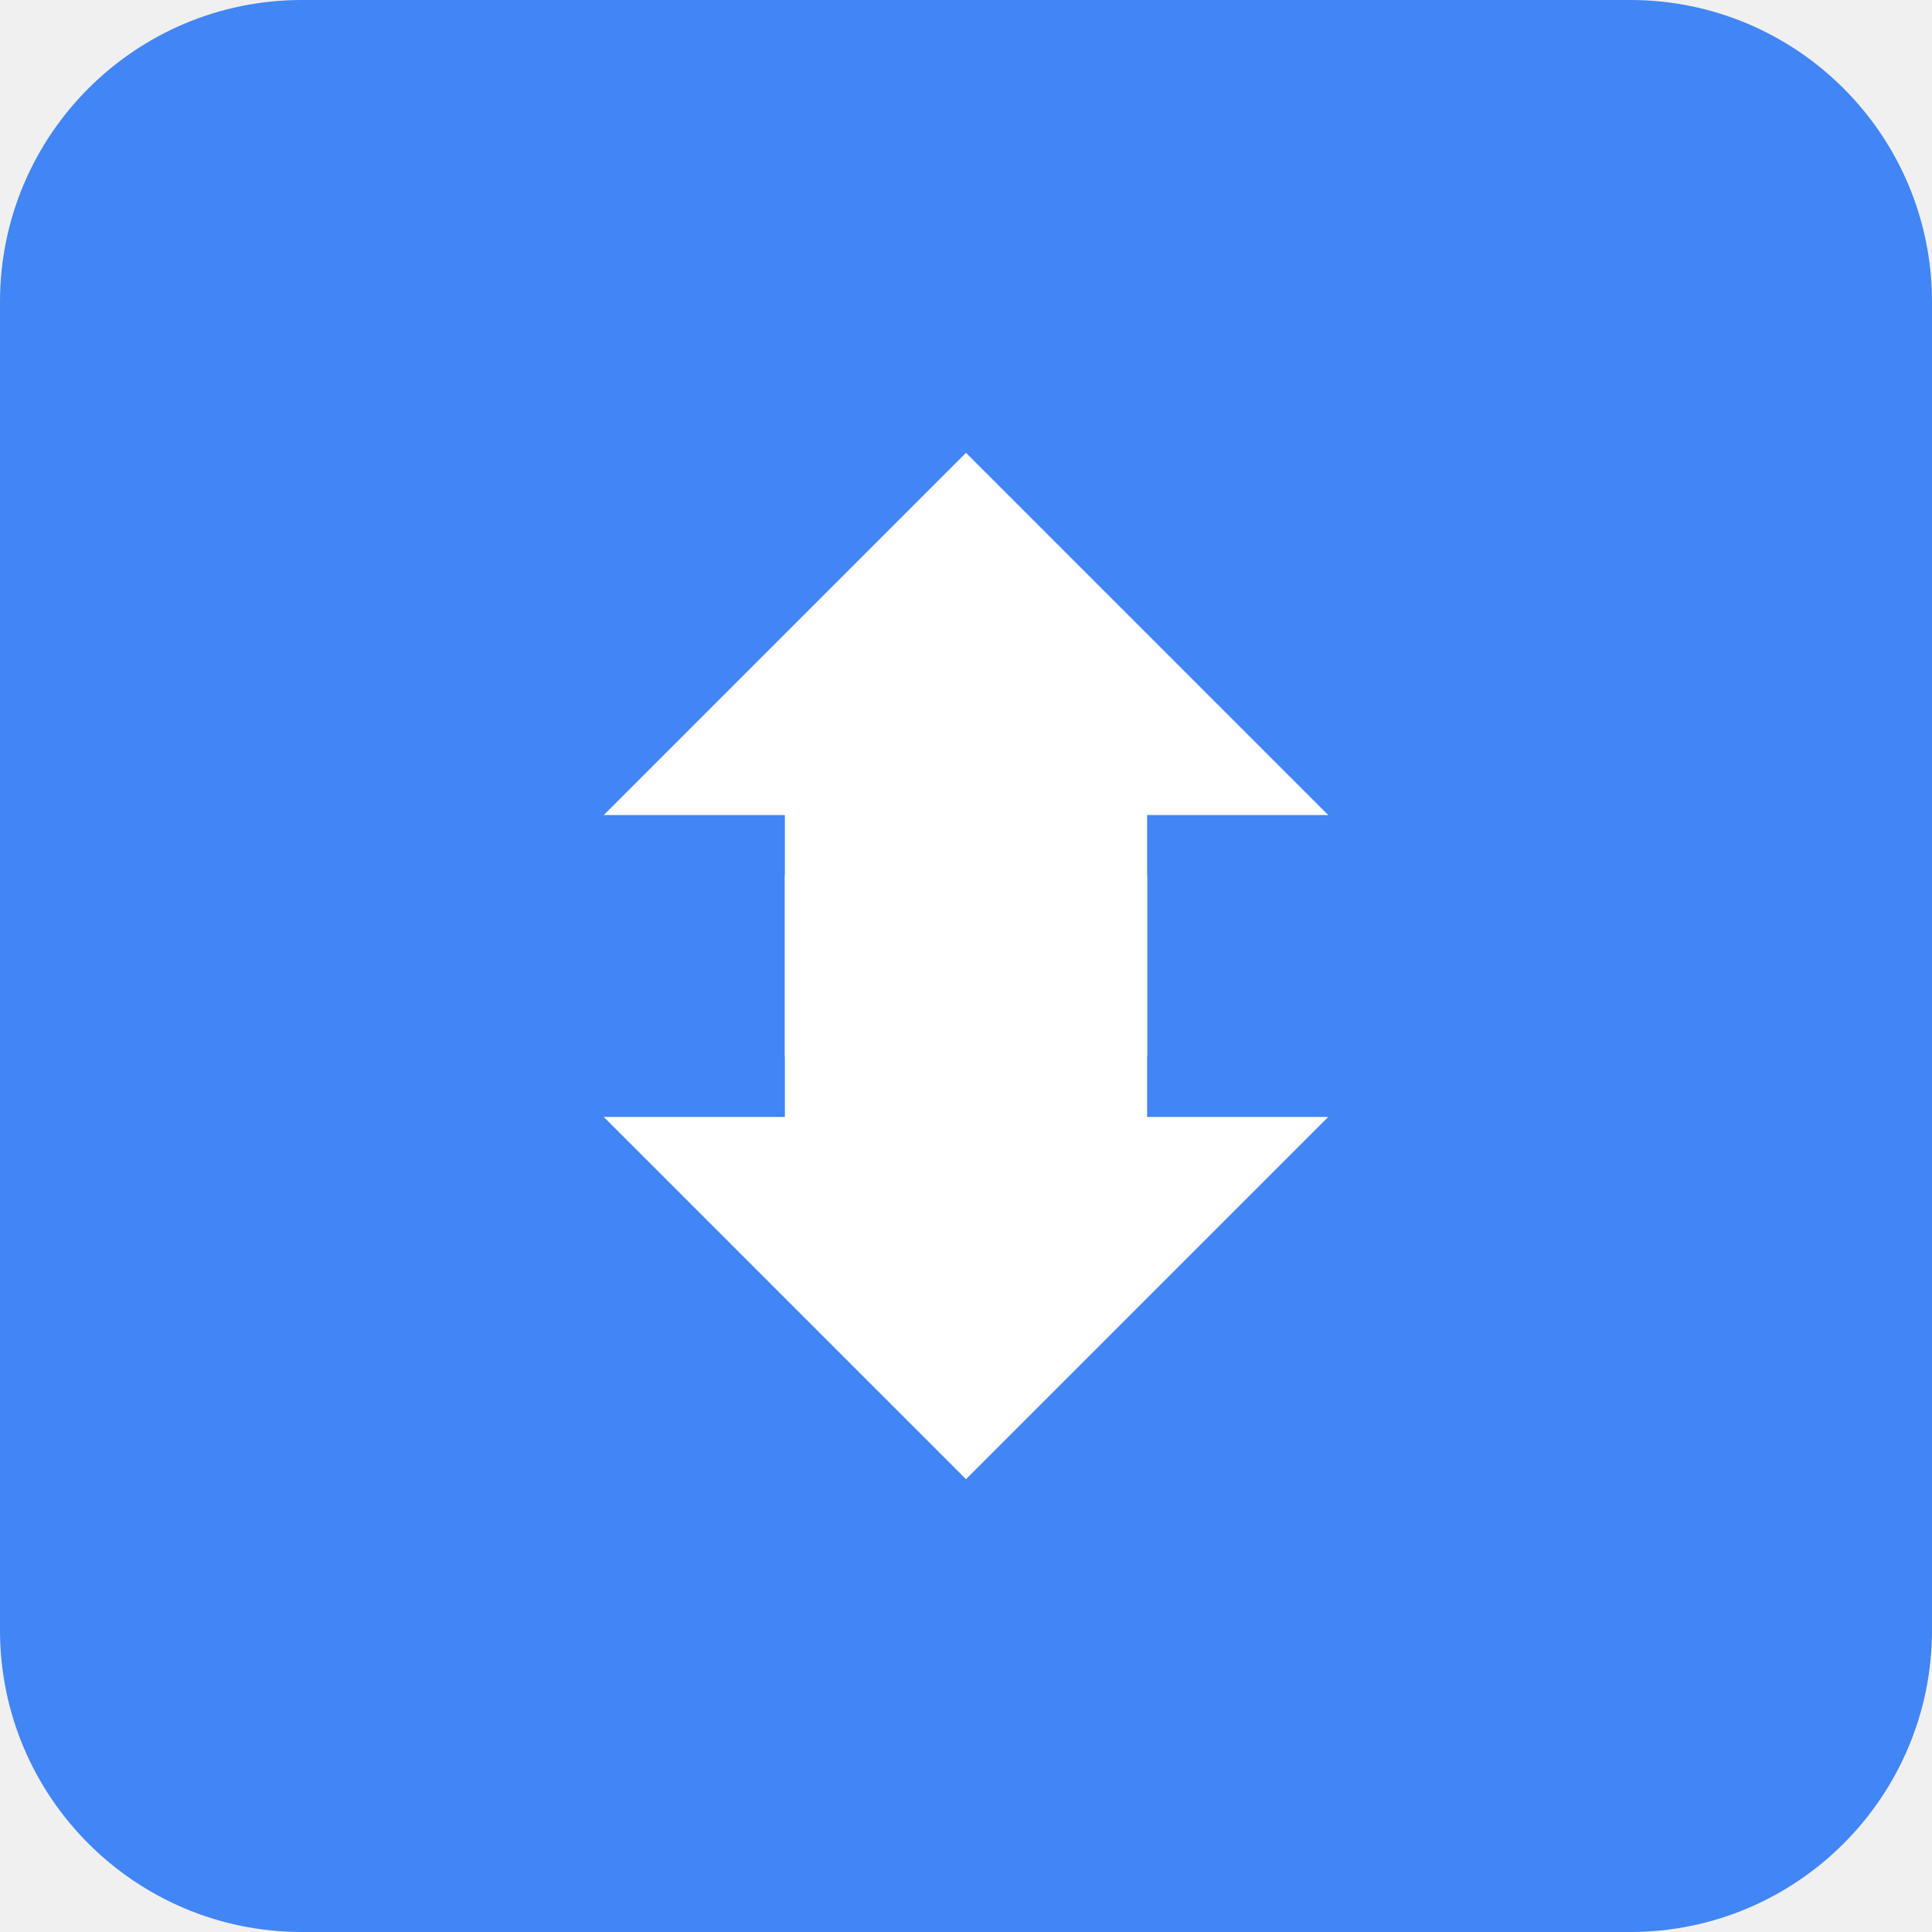
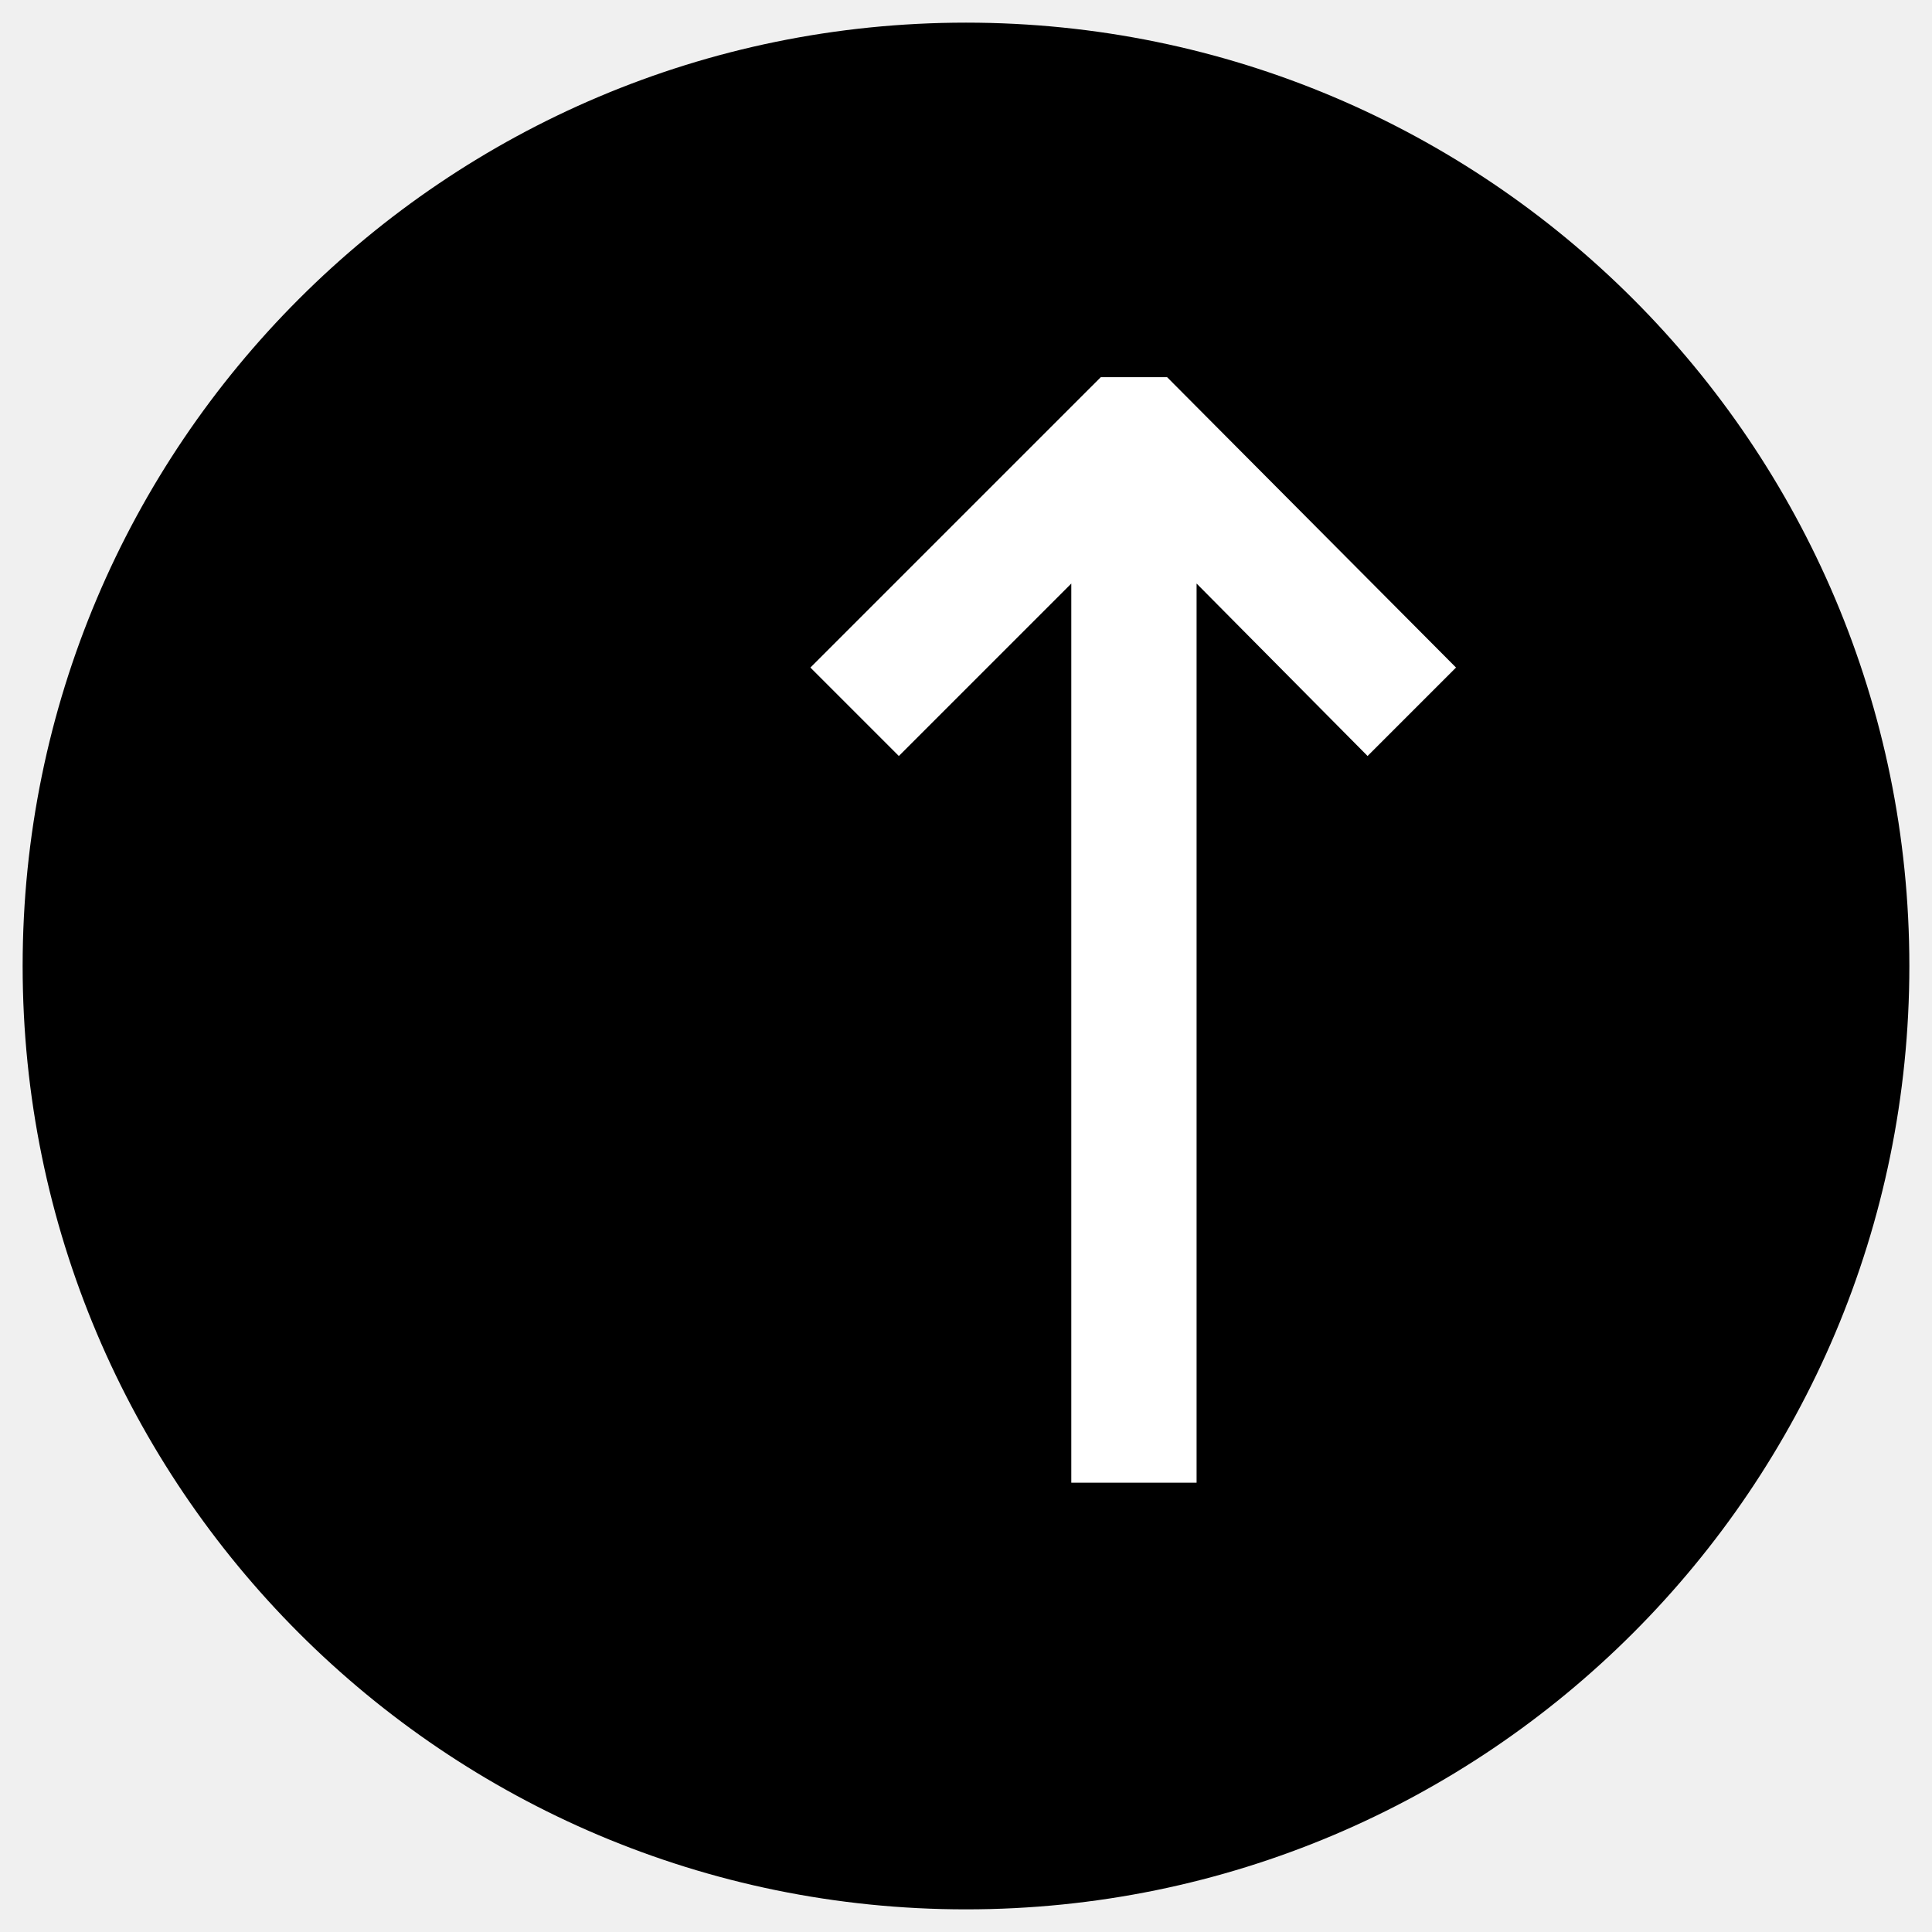
- <svg xmlns="http://www.w3.org/2000/svg" width="128" height="128" viewBox="0 0 128 128">
-   <rect width="128" height="128" rx="20" fill="#4285f4" />
-   <g fill="white">
-     <path d="M64,30 L40,54 L52,54 L52,70 L76,70 L76,54 L88,54 Z" />
-     <path d="M64,98 L88,74 L76,74 L76,58 L52,58 L52,74 L40,74 Z" />
+ <svg xmlns="http://www.w3.org/2000/svg" width="100%" height="100%" viewBox="0 0 512 512" version="1.1" xml:space="preserve" style="fill-rule:evenodd;clip-rule:evenodd;stroke-linejoin:round;stroke-miterlimit:2;">
+   <g transform="matrix(1.24688,0,0,1.24688,-78.788,-56.3441)">
+     <circle cx="268.5" cy="250.5" r="200.5" />
+   </g>
+   <g transform="matrix(1,0,0,1,-44.7974,154.213)">
+     <g transform="matrix(400,0,0,400,423.874,238.71)">
+         </g>
+     <text x="177.72px" y="238.71px" style="font-family:'FiraCode-Regular', 'Fira Code';font-size:400px;fill:white;">↑</text>
  </g>
</svg>
